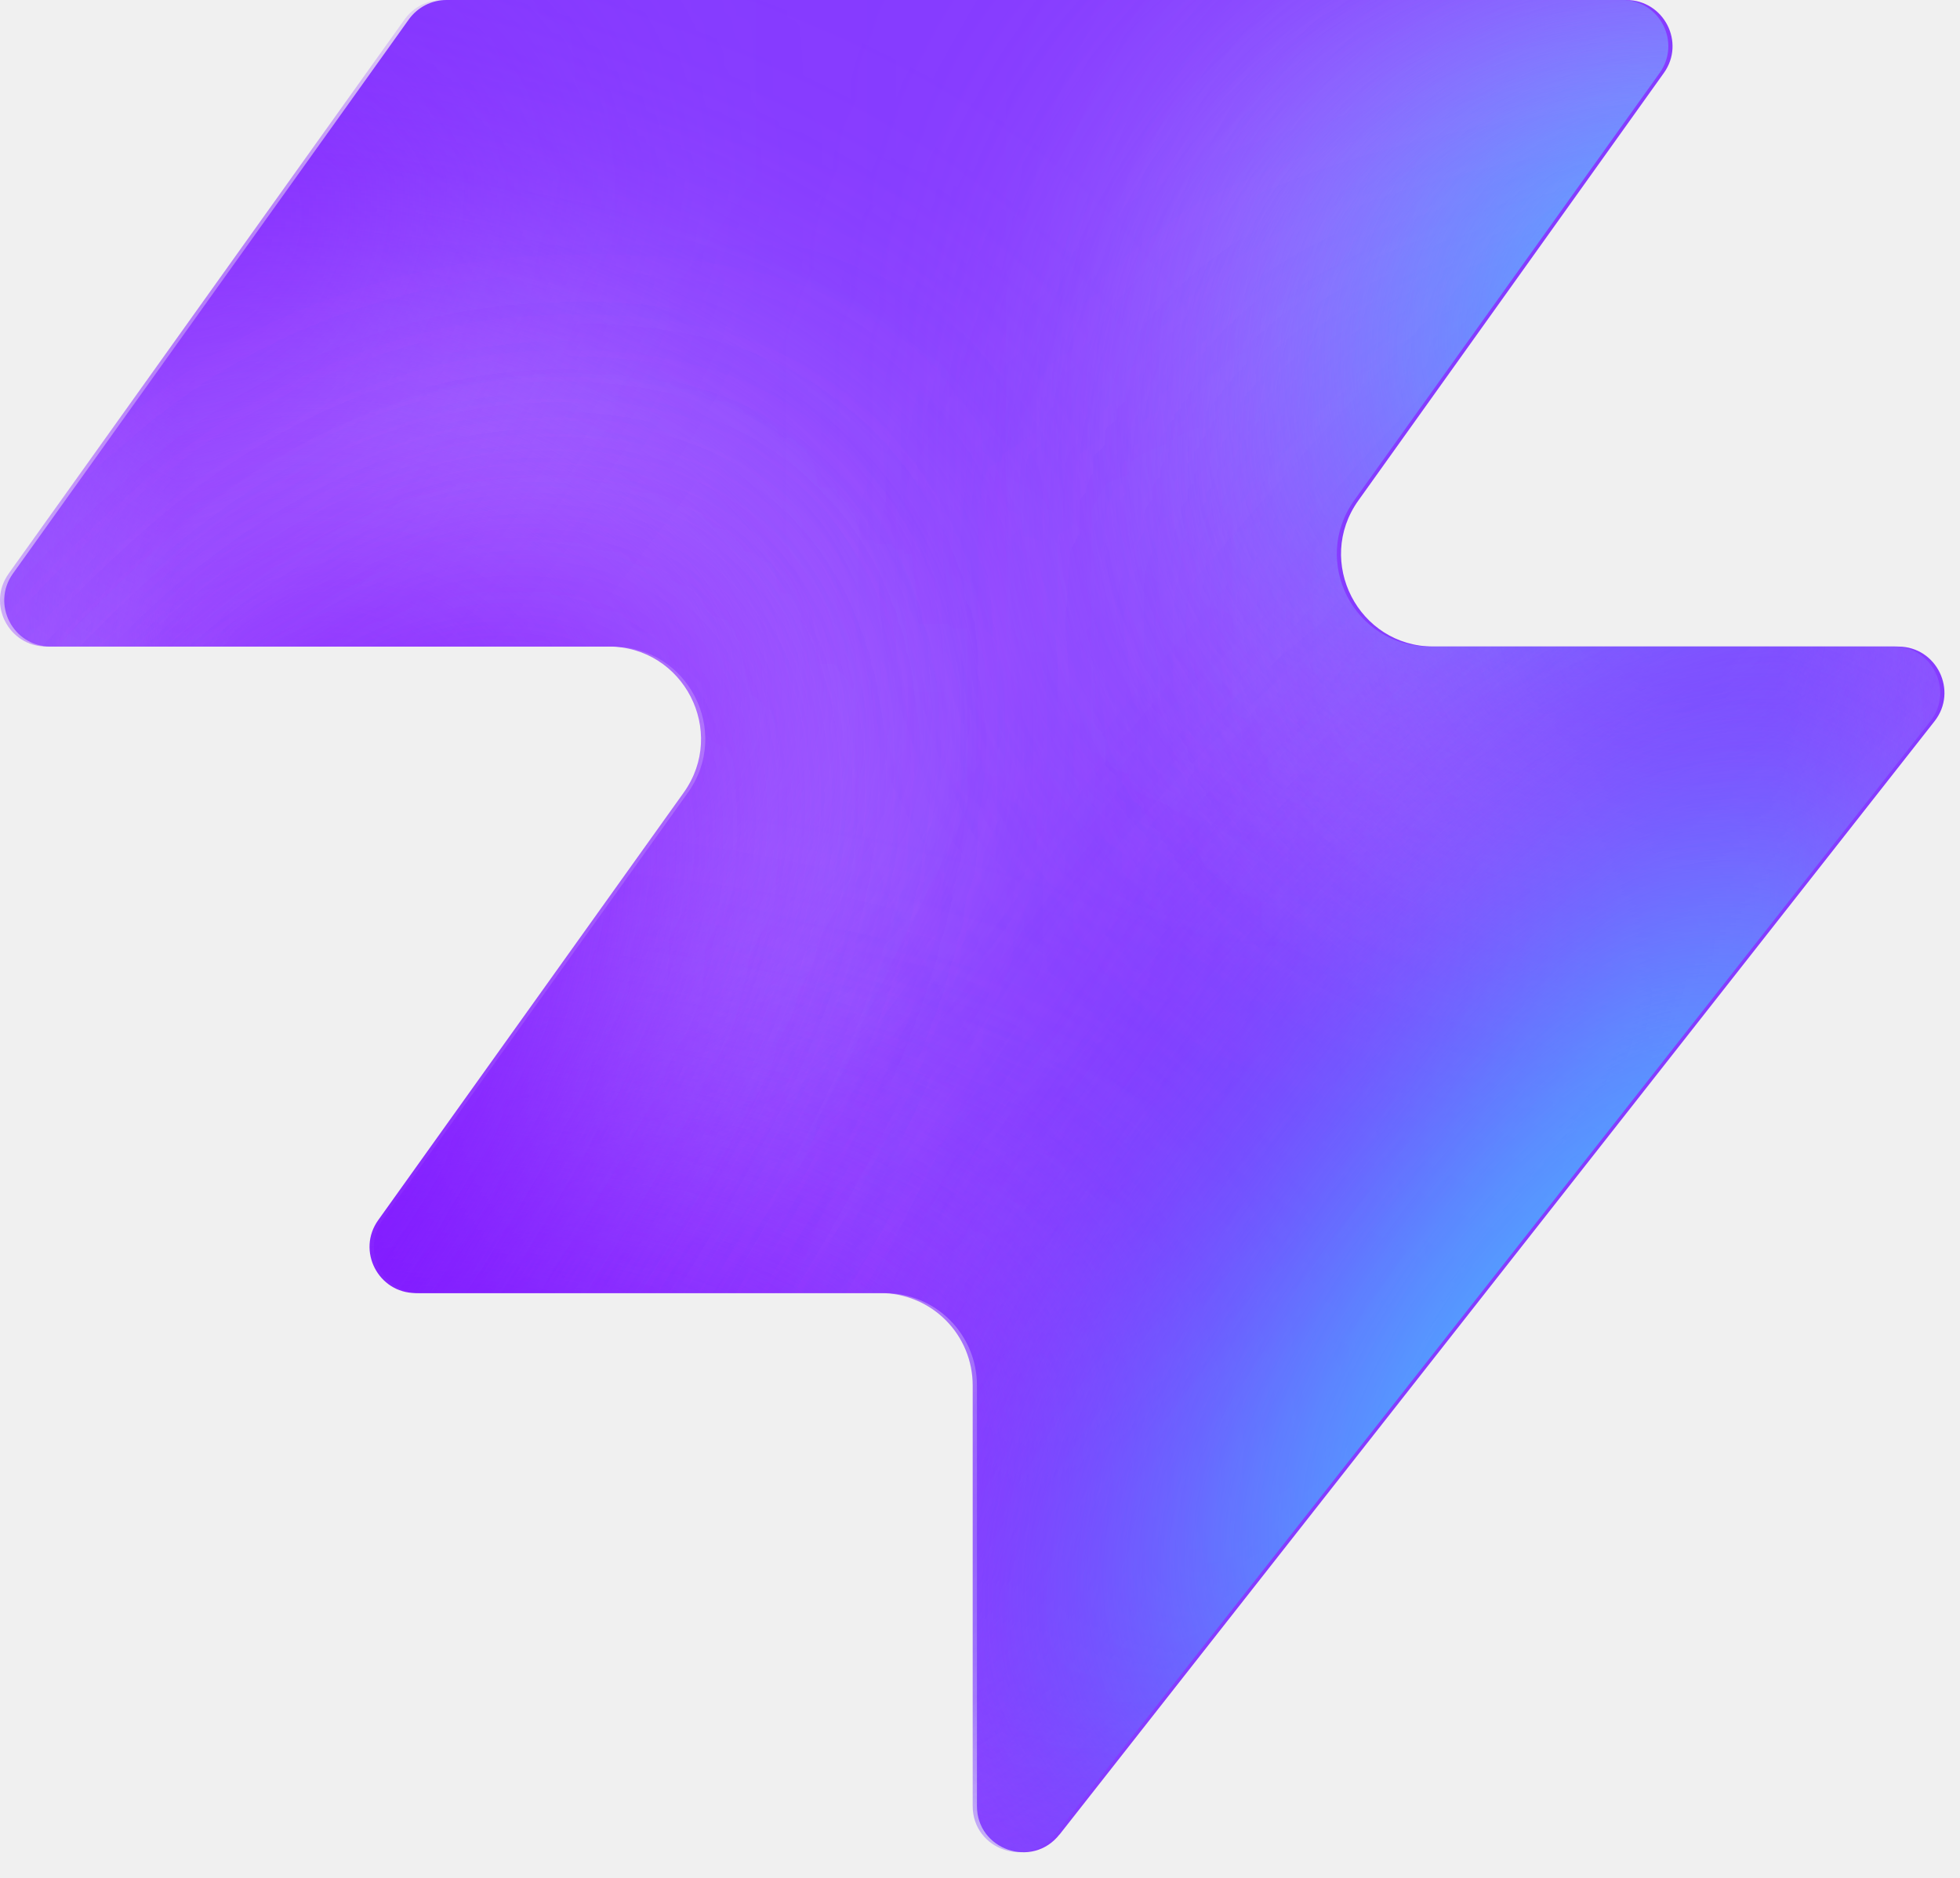
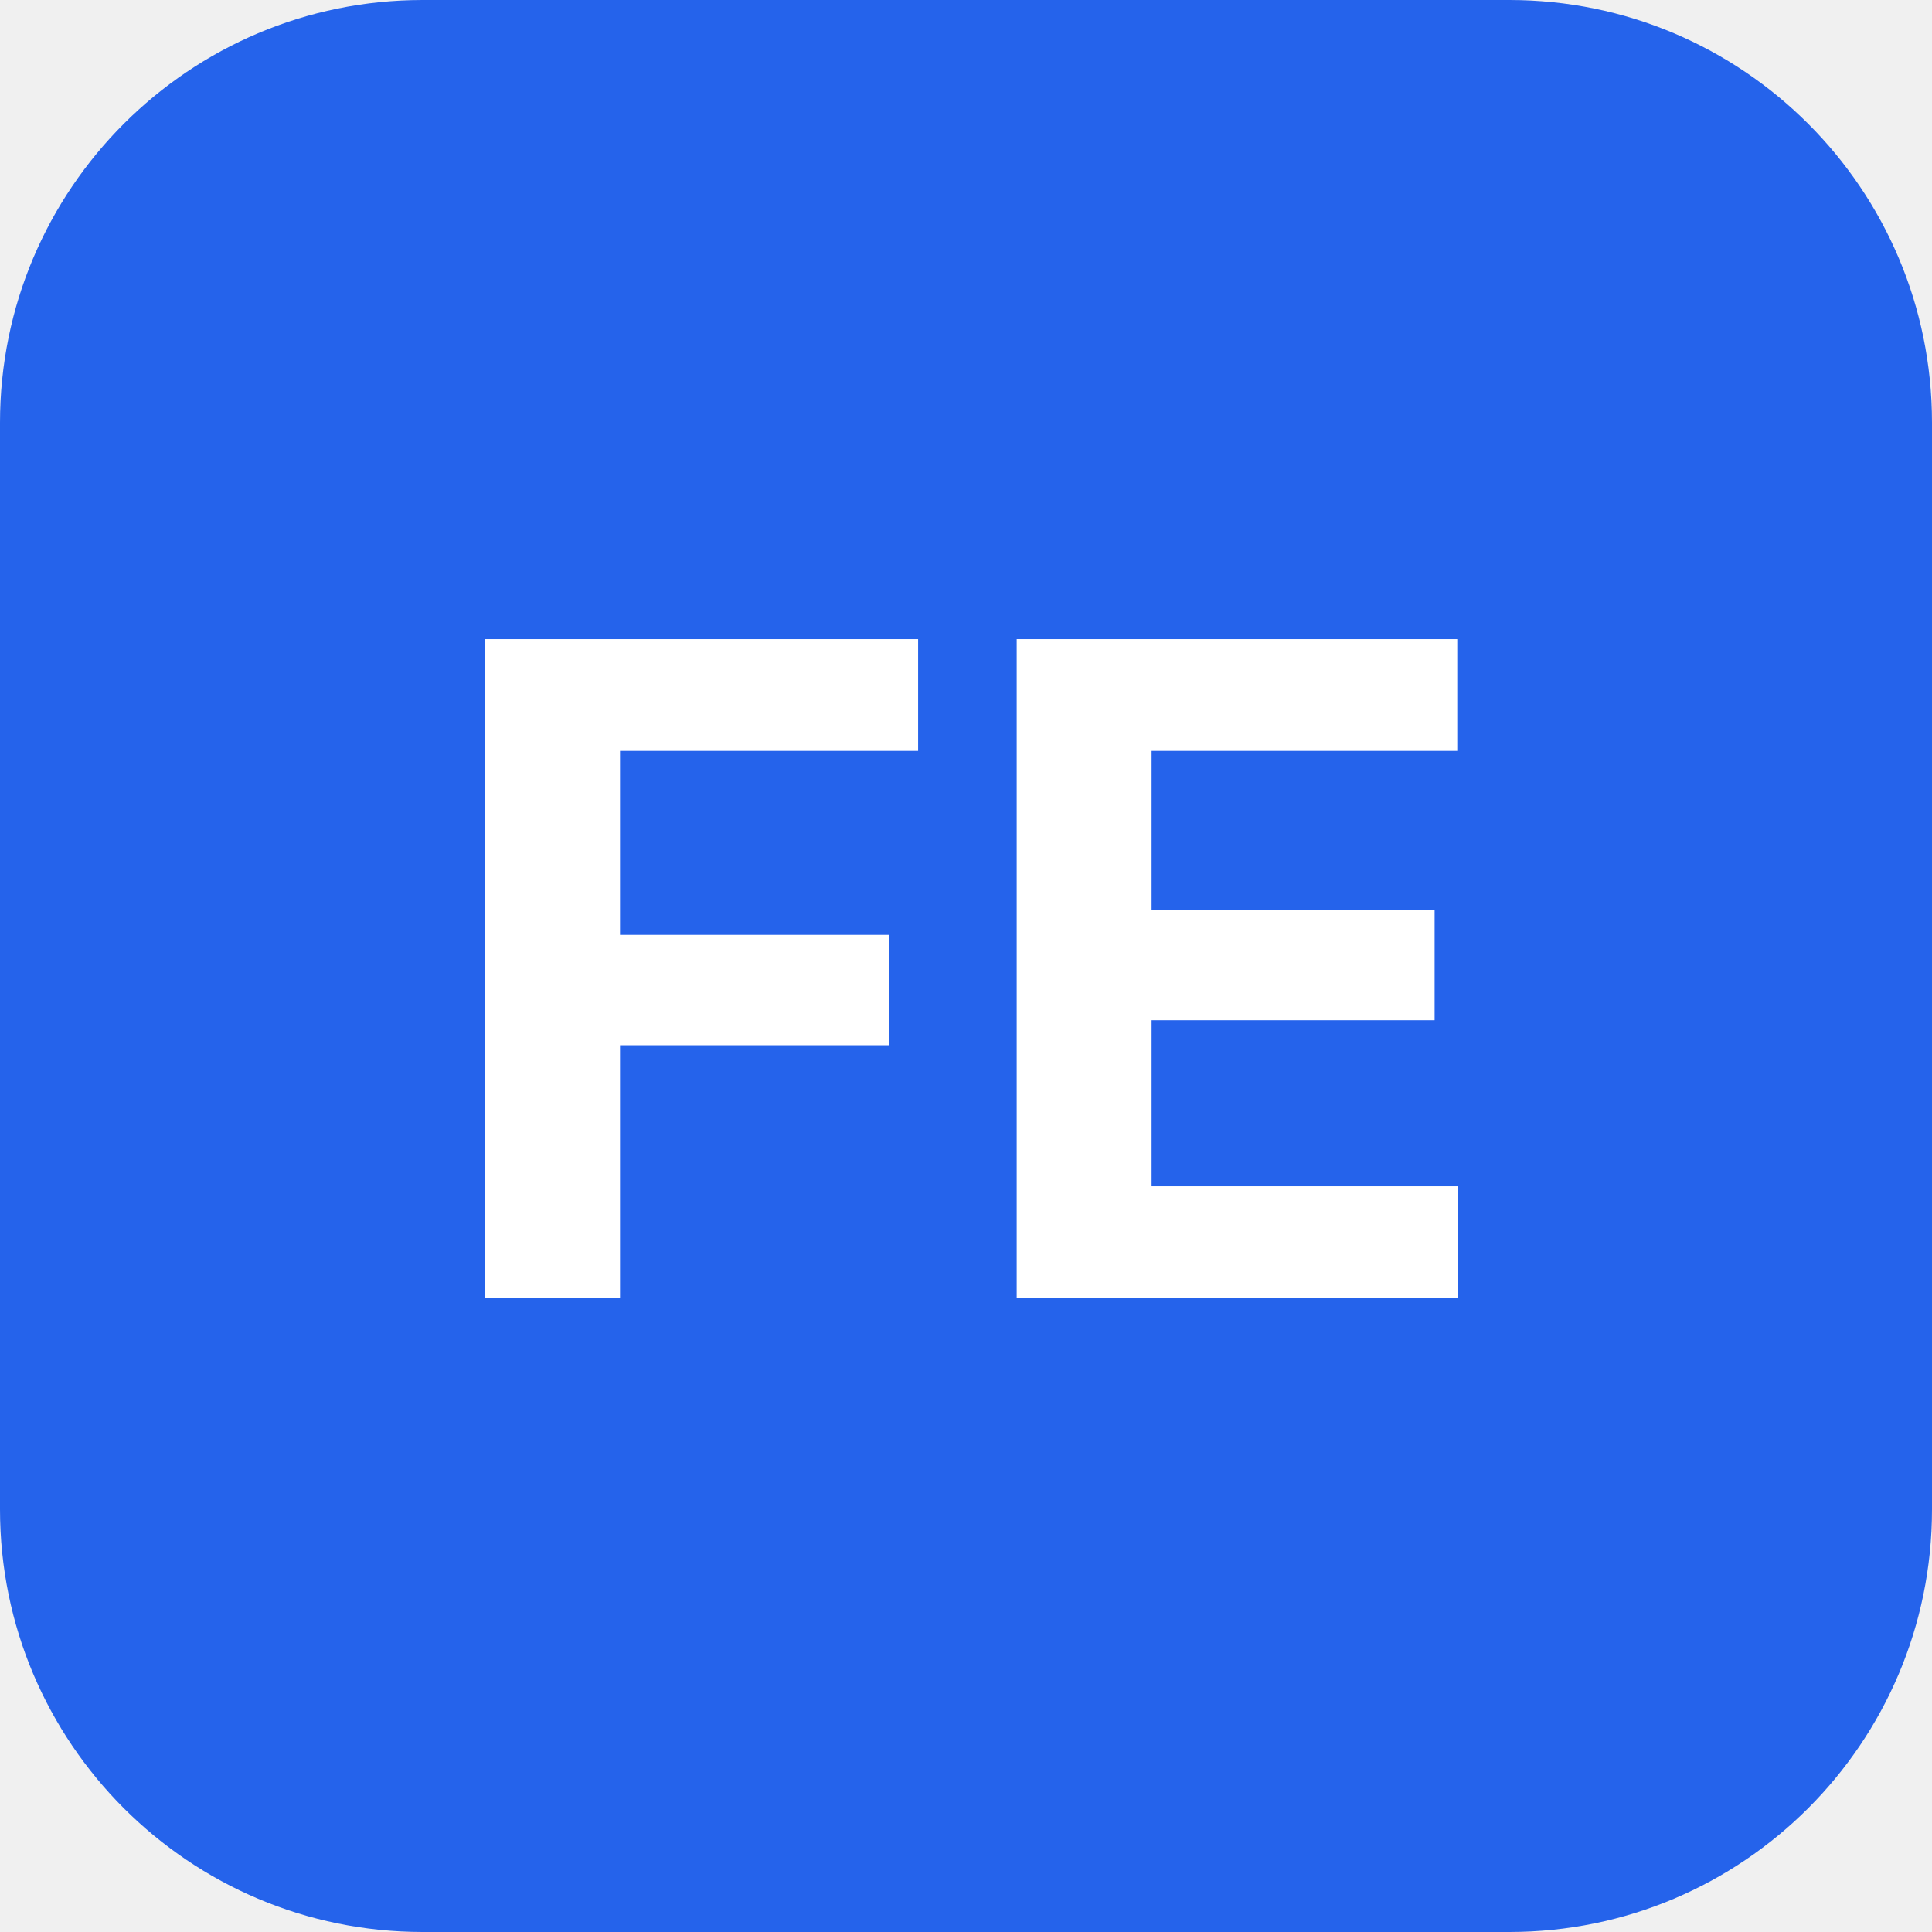
- <svg xmlns="http://www.w3.org/2000/svg" width="48" height="46" fill="none" viewBox="0 0 48 46">
-   <path fill="#863bff" d="M25.946 44.938c-.664.845-2.021.375-2.021-.698V33.937a2.26 2.26 0 0 0-2.262-2.262H10.287c-.92 0-1.456-1.04-.92-1.788l7.48-10.471c1.07-1.497 0-3.578-1.842-3.578H1.237c-.92 0-1.456-1.04-.92-1.788L10.013.474c.214-.297.556-.474.92-.474h28.894c.92 0 1.456 1.04.92 1.788l-7.48 10.471c-1.07 1.498 0 3.579 1.842 3.579h11.377c.943 0 1.473 1.088.89 1.83L25.947 44.94z" style="fill:#863bff;fill:color(display-p3 .525 .23 1);fill-opacity:1" />
-   <mask id="a" width="48" height="46" x="0" y="0" maskUnits="userSpaceOnUse" style="mask-type:alpha">
-     <path fill="#000" d="M25.842 44.938c-.664.844-2.021.375-2.021-.698V33.937a2.26 2.26 0 0 0-2.262-2.262H10.183c-.92 0-1.456-1.04-.92-1.788l7.48-10.471c1.07-1.498 0-3.579-1.842-3.579H1.133c-.92 0-1.456-1.04-.92-1.787L9.91.473c.214-.297.556-.474.92-.474h28.894c.92 0 1.456 1.04.92 1.788l-7.48 10.471c-1.07 1.498 0 3.578 1.842 3.578h11.377c.943 0 1.473 1.088.89 1.832L25.843 44.94z" style="fill:#000;fill-opacity:1" />
-   </mask>
-   <g mask="url(#a)">
-     <g filter="url(#b)">
-       <ellipse cx="5.508" cy="14.704" fill="#ede6ff" rx="5.508" ry="14.704" style="fill:#ede6ff;fill:color(display-p3 .927 .903 1);fill-opacity:1" transform="matrix(.00324 1 1 -.00324 -4.47 31.516)" />
-     </g>
-     <g filter="url(#c)">
-       <ellipse cx="10.399" cy="29.851" fill="#ede6ff" rx="10.399" ry="29.851" style="fill:#ede6ff;fill:color(display-p3 .927 .903 1);fill-opacity:1" transform="matrix(.00324 1 1 -.00324 -39.328 7.883)" />
-     </g>
-     <g filter="url(#d)">
-       <ellipse cx="5.508" cy="30.487" fill="#7e14ff" rx="5.508" ry="30.487" style="fill:#7e14ff;fill:color(display-p3 .492 .077 1);fill-opacity:1" transform="rotate(89.814 -25.913 -14.639)scale(1 -1)" />
-     </g>
-     <g filter="url(#e)">
-       <ellipse cx="5.508" cy="30.599" fill="#7e14ff" rx="5.508" ry="30.599" style="fill:#7e14ff;fill:color(display-p3 .492 .077 1);fill-opacity:1" transform="rotate(89.814 -32.644 -3.334)scale(1 -1)" />
-     </g>
-     <g filter="url(#f)">
-       <ellipse cx="5.508" cy="30.599" fill="#7e14ff" rx="5.508" ry="30.599" style="fill:#7e14ff;fill:color(display-p3 .492 .077 1);fill-opacity:1" transform="matrix(.00324 1 1 -.00324 -34.34 30.47)" />
-     </g>
-     <g filter="url(#g)">
-       <ellipse cx="14.072" cy="22.078" fill="#ede6ff" rx="14.072" ry="22.078" style="fill:#ede6ff;fill:color(display-p3 .927 .903 1);fill-opacity:1" transform="rotate(93.35 24.506 48.493)scale(-1 1)" />
-     </g>
-     <g filter="url(#h)">
-       <ellipse cx="3.47" cy="21.501" fill="#7e14ff" rx="3.47" ry="21.501" style="fill:#7e14ff;fill:color(display-p3 .492 .077 1);fill-opacity:1" transform="rotate(89.009 28.708 47.59)scale(-1 1)" />
-     </g>
-     <g filter="url(#i)">
-       <ellipse cx="3.47" cy="21.501" fill="#7e14ff" rx="3.47" ry="21.501" style="fill:#7e14ff;fill:color(display-p3 .492 .077 1);fill-opacity:1" transform="rotate(89.009 28.708 47.59)scale(-1 1)" />
-     </g>
-     <g filter="url(#j)">
-       <ellipse cx=".387" cy="8.972" fill="#7e14ff" rx="4.407" ry="29.108" style="fill:#7e14ff;fill:color(display-p3 .492 .077 1);fill-opacity:1" transform="rotate(39.51 .387 8.972)" />
-     </g>
-     <g filter="url(#k)">
-       <ellipse cx="47.523" cy="-6.092" fill="#7e14ff" rx="4.407" ry="29.108" style="fill:#7e14ff;fill:color(display-p3 .492 .077 1);fill-opacity:1" transform="rotate(37.892 47.523 -6.092)" />
-     </g>
-     <g filter="url(#l)">
-       <ellipse cx="41.412" cy="6.333" fill="#47bfff" rx="5.971" ry="9.665" style="fill:#47bfff;fill:color(display-p3 .28 .748 1);fill-opacity:1" transform="rotate(37.892 41.412 6.333)" />
-     </g>
-     <g filter="url(#m)">
-       <ellipse cx="-1.879" cy="38.332" fill="#7e14ff" rx="4.407" ry="29.108" style="fill:#7e14ff;fill:color(display-p3 .492 .077 1);fill-opacity:1" transform="rotate(37.892 -1.88 38.332)" />
-     </g>
-     <g filter="url(#n)">
-       <ellipse cx="-1.879" cy="38.332" fill="#7e14ff" rx="4.407" ry="29.108" style="fill:#7e14ff;fill:color(display-p3 .492 .077 1);fill-opacity:1" transform="rotate(37.892 -1.88 38.332)" />
-     </g>
-     <g filter="url(#o)">
-       <ellipse cx="35.651" cy="29.907" fill="#7e14ff" rx="4.407" ry="29.108" style="fill:#7e14ff;fill:color(display-p3 .492 .077 1);fill-opacity:1" transform="rotate(37.892 35.651 29.907)" />
-     </g>
-     <g filter="url(#p)">
-       <ellipse cx="38.418" cy="32.4" fill="#47bfff" rx="5.971" ry="15.297" style="fill:#47bfff;fill:color(display-p3 .28 .748 1);fill-opacity:1" transform="rotate(37.892 38.418 32.4)" />
-     </g>
-   </g>
-   <defs>
-     <filter id="b" width="60.045" height="41.654" x="-19.77" y="16.149" color-interpolation-filters="sRGB" filterUnits="userSpaceOnUse">
-       <feFlood flood-opacity="0" result="BackgroundImageFix" />
-       <feBlend in="SourceGraphic" in2="BackgroundImageFix" result="shape" />
-       <feGaussianBlur result="effect1_foregroundBlur_2002_17158" stdDeviation="7.659" />
-     </filter>
-     <filter id="c" width="90.34" height="51.437" x="-54.613" y="-7.533" color-interpolation-filters="sRGB" filterUnits="userSpaceOnUse">
-       <feFlood flood-opacity="0" result="BackgroundImageFix" />
-       <feBlend in="SourceGraphic" in2="BackgroundImageFix" result="shape" />
-       <feGaussianBlur result="effect1_foregroundBlur_2002_17158" stdDeviation="7.659" />
-     </filter>
-     <filter id="d" width="79.355" height="29.4" x="-49.64" y="2.03" color-interpolation-filters="sRGB" filterUnits="userSpaceOnUse">
-       <feFlood flood-opacity="0" result="BackgroundImageFix" />
-       <feBlend in="SourceGraphic" in2="BackgroundImageFix" result="shape" />
-       <feGaussianBlur result="effect1_foregroundBlur_2002_17158" stdDeviation="4.596" />
-     </filter>
-     <filter id="e" width="79.579" height="29.4" x="-45.045" y="20.029" color-interpolation-filters="sRGB" filterUnits="userSpaceOnUse">
-       <feFlood flood-opacity="0" result="BackgroundImageFix" />
-       <feBlend in="SourceGraphic" in2="BackgroundImageFix" result="shape" />
-       <feGaussianBlur result="effect1_foregroundBlur_2002_17158" stdDeviation="4.596" />
-     </filter>
-     <filter id="f" width="79.579" height="29.4" x="-43.513" y="21.178" color-interpolation-filters="sRGB" filterUnits="userSpaceOnUse">
-       <feFlood flood-opacity="0" result="BackgroundImageFix" />
-       <feBlend in="SourceGraphic" in2="BackgroundImageFix" result="shape" />
-       <feGaussianBlur result="effect1_foregroundBlur_2002_17158" stdDeviation="4.596" />
-     </filter>
-     <filter id="g" width="74.749" height="58.852" x="15.756" y="-17.901" color-interpolation-filters="sRGB" filterUnits="userSpaceOnUse">
-       <feFlood flood-opacity="0" result="BackgroundImageFix" />
-       <feBlend in="SourceGraphic" in2="BackgroundImageFix" result="shape" />
-       <feGaussianBlur result="effect1_foregroundBlur_2002_17158" stdDeviation="7.659" />
-     </filter>
-     <filter id="h" width="61.377" height="25.362" x="23.548" y="2.284" color-interpolation-filters="sRGB" filterUnits="userSpaceOnUse">
-       <feFlood flood-opacity="0" result="BackgroundImageFix" />
-       <feBlend in="SourceGraphic" in2="BackgroundImageFix" result="shape" />
-       <feGaussianBlur result="effect1_foregroundBlur_2002_17158" stdDeviation="4.596" />
-     </filter>
-     <filter id="i" width="61.377" height="25.362" x="23.548" y="2.284" color-interpolation-filters="sRGB" filterUnits="userSpaceOnUse">
-       <feFlood flood-opacity="0" result="BackgroundImageFix" />
-       <feBlend in="SourceGraphic" in2="BackgroundImageFix" result="shape" />
-       <feGaussianBlur result="effect1_foregroundBlur_2002_17158" stdDeviation="4.596" />
-     </filter>
-     <filter id="j" width="56.045" height="63.649" x="-27.636" y="-22.853" color-interpolation-filters="sRGB" filterUnits="userSpaceOnUse">
-       <feFlood flood-opacity="0" result="BackgroundImageFix" />
-       <feBlend in="SourceGraphic" in2="BackgroundImageFix" result="shape" />
-       <feGaussianBlur result="effect1_foregroundBlur_2002_17158" stdDeviation="4.596" />
-     </filter>
-     <filter id="k" width="54.814" height="64.646" x="20.116" y="-38.415" color-interpolation-filters="sRGB" filterUnits="userSpaceOnUse">
-       <feFlood flood-opacity="0" result="BackgroundImageFix" />
-       <feBlend in="SourceGraphic" in2="BackgroundImageFix" result="shape" />
-       <feGaussianBlur result="effect1_foregroundBlur_2002_17158" stdDeviation="4.596" />
-     </filter>
-     <filter id="l" width="33.541" height="35.313" x="24.641" y="-11.323" color-interpolation-filters="sRGB" filterUnits="userSpaceOnUse">
-       <feFlood flood-opacity="0" result="BackgroundImageFix" />
-       <feBlend in="SourceGraphic" in2="BackgroundImageFix" result="shape" />
-       <feGaussianBlur result="effect1_foregroundBlur_2002_17158" stdDeviation="4.596" />
-     </filter>
-     <filter id="m" width="54.814" height="64.646" x="-29.286" y="6.009" color-interpolation-filters="sRGB" filterUnits="userSpaceOnUse">
-       <feFlood flood-opacity="0" result="BackgroundImageFix" />
-       <feBlend in="SourceGraphic" in2="BackgroundImageFix" result="shape" />
-       <feGaussianBlur result="effect1_foregroundBlur_2002_17158" stdDeviation="4.596" />
-     </filter>
-     <filter id="n" width="54.814" height="64.646" x="-29.286" y="6.009" color-interpolation-filters="sRGB" filterUnits="userSpaceOnUse">
-       <feFlood flood-opacity="0" result="BackgroundImageFix" />
-       <feBlend in="SourceGraphic" in2="BackgroundImageFix" result="shape" />
-       <feGaussianBlur result="effect1_foregroundBlur_2002_17158" stdDeviation="4.596" />
-     </filter>
-     <filter id="o" width="54.814" height="64.646" x="8.244" y="-2.416" color-interpolation-filters="sRGB" filterUnits="userSpaceOnUse">
-       <feFlood flood-opacity="0" result="BackgroundImageFix" />
-       <feBlend in="SourceGraphic" in2="BackgroundImageFix" result="shape" />
-       <feGaussianBlur result="effect1_foregroundBlur_2002_17158" stdDeviation="4.596" />
-     </filter>
-     <filter id="p" width="39.409" height="43.623" x="18.713" y="10.588" color-interpolation-filters="sRGB" filterUnits="userSpaceOnUse">
-       <feFlood flood-opacity="0" result="BackgroundImageFix" />
-       <feBlend in="SourceGraphic" in2="BackgroundImageFix" result="shape" />
-       <feGaussianBlur result="effect1_foregroundBlur_2002_17158" stdDeviation="4.596" />
-     </filter>
-   </defs>
+ <svg xmlns="http://www.w3.org/2000/svg" viewBox="0 0 64 64">
+   <rect width="64" height="64" rx="14" fill="#2563eb" />
+   <text x="32" y="43" text-anchor="middle" font-family="Inter, Arial, sans-serif" font-size="30" font-weight="700" fill="#ffffff">FE</text>
</svg>
